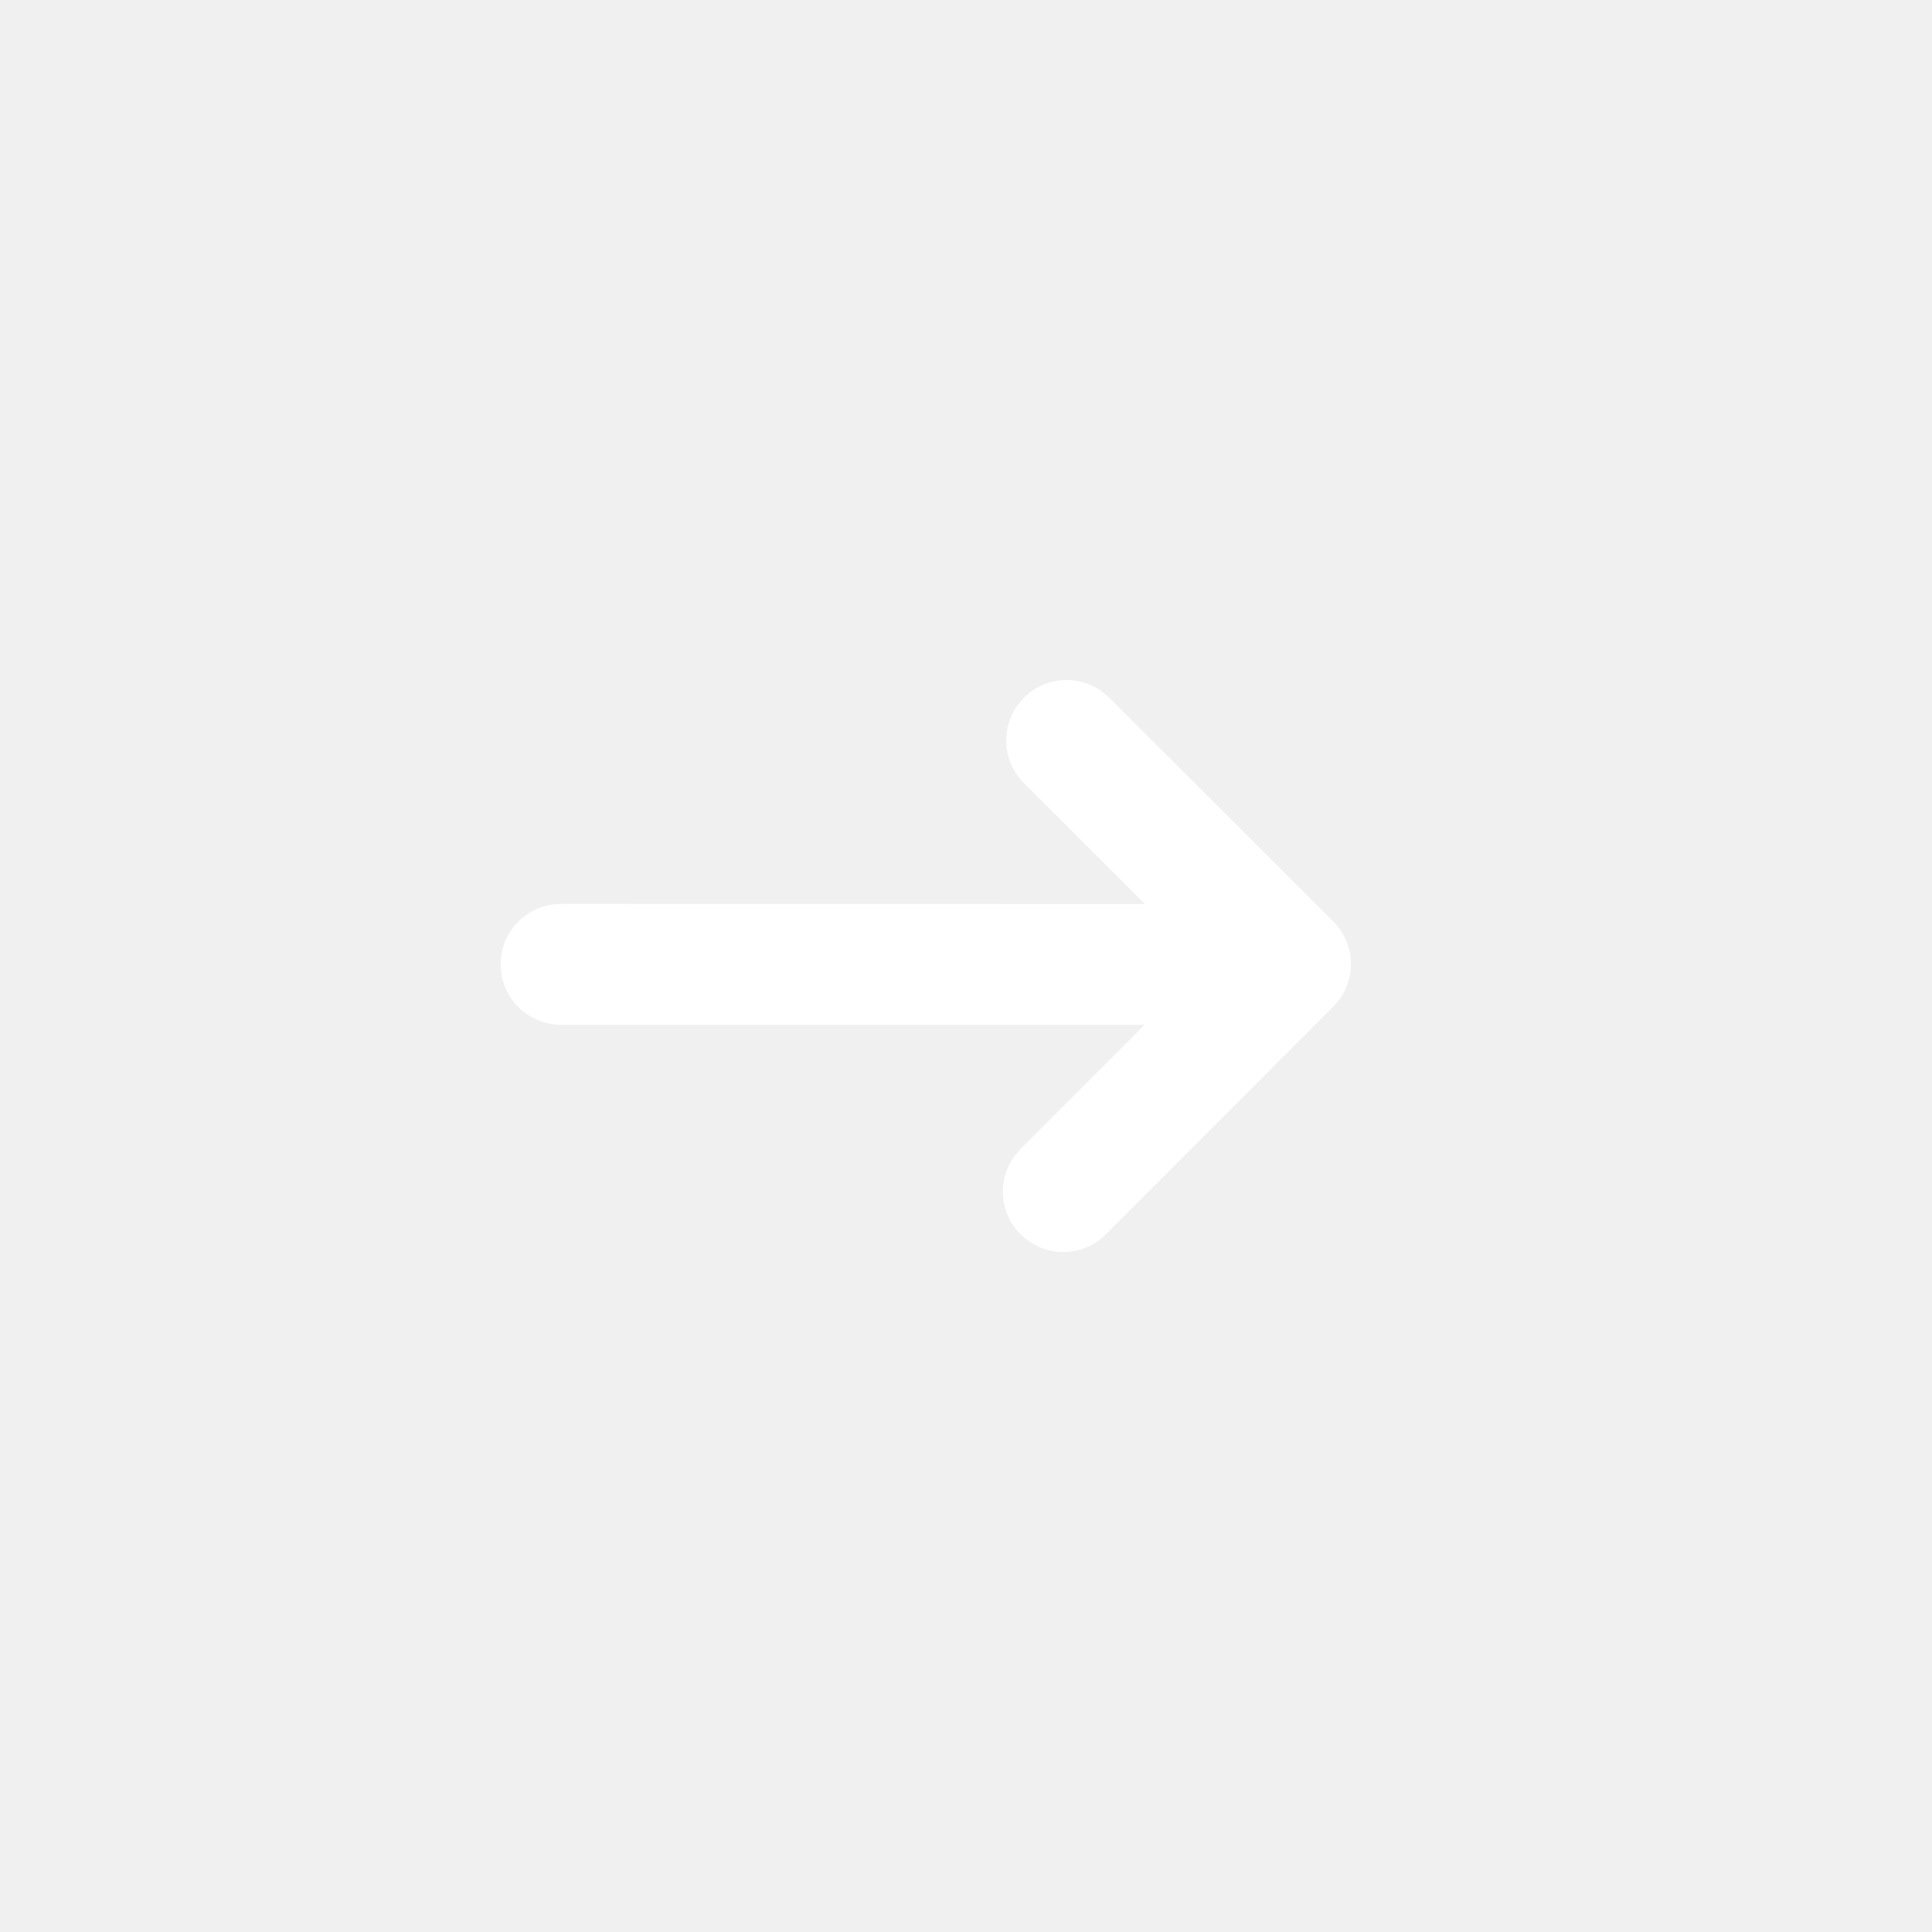
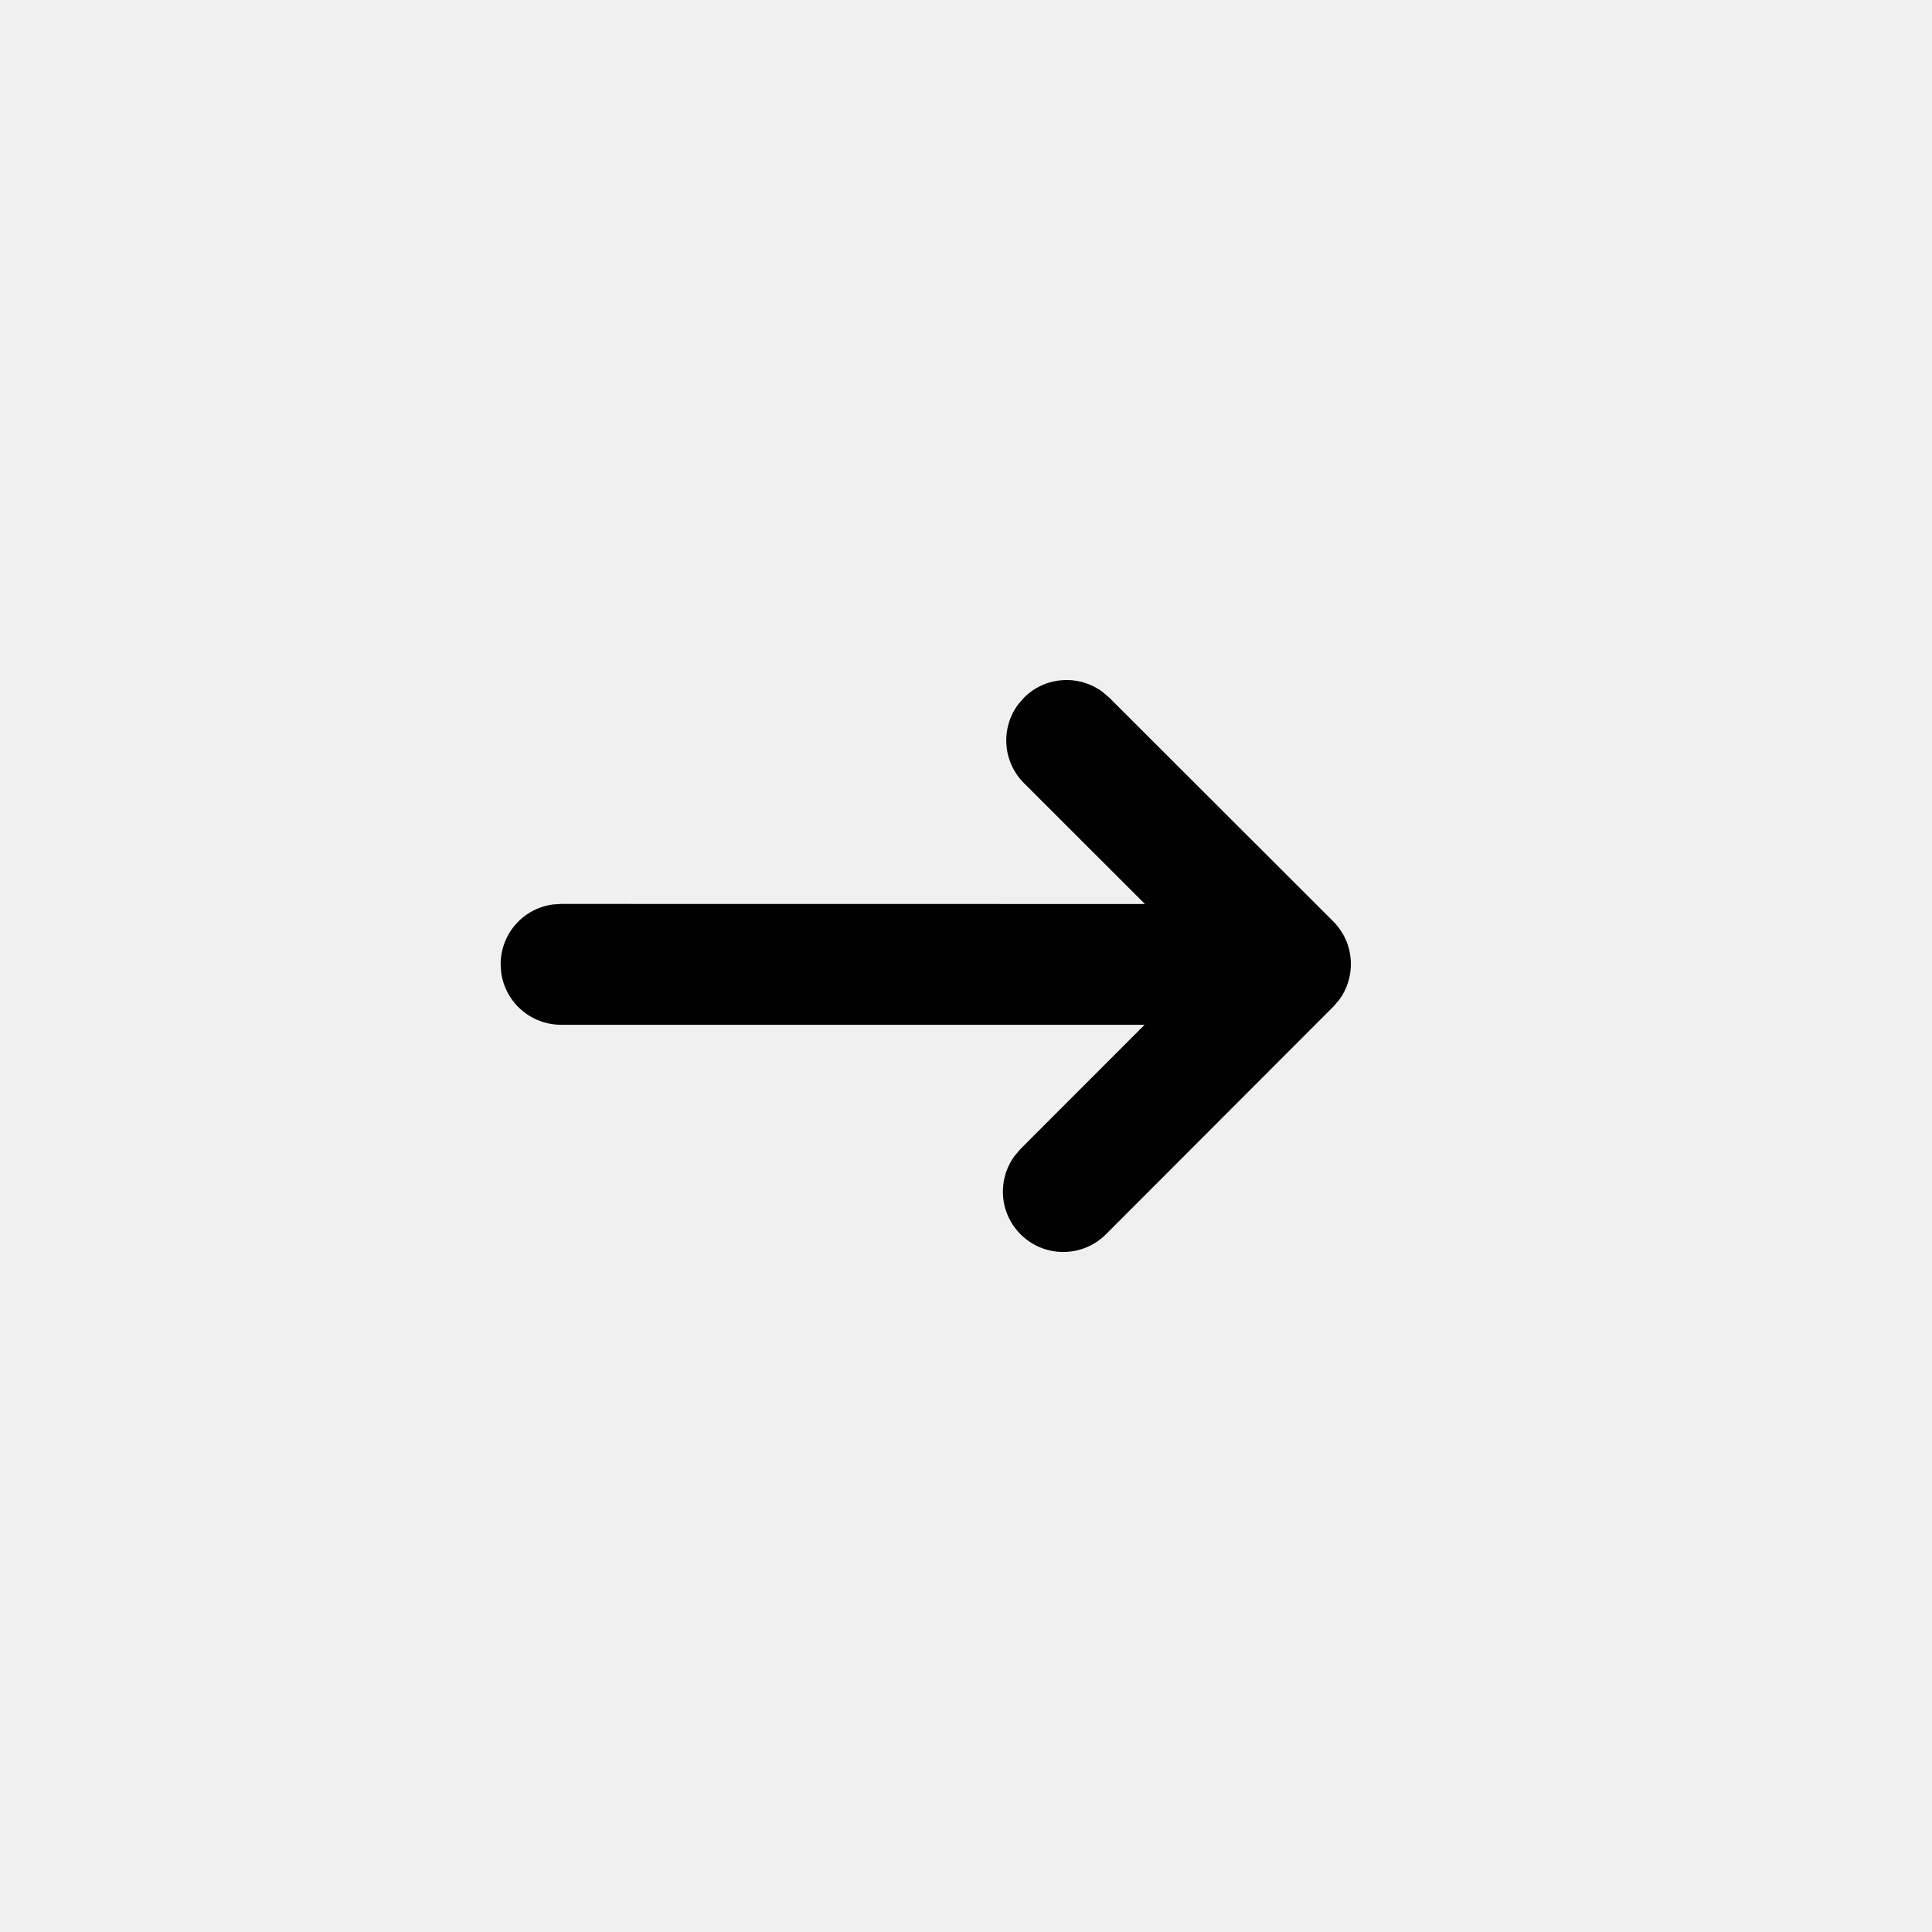
<svg xmlns="http://www.w3.org/2000/svg" id="interface/arrow-right-small" viewBox="0 0 24 24" fill="none">
-   <path d="M6.226 12.08L6.219 11.98C6.219 11.798 6.284 11.623 6.403 11.486C6.522 11.349 6.687 11.26 6.867 11.236L6.969 11.229L14.223 11.23L12.72 9.728C12.593 9.601 12.515 9.432 12.502 9.253C12.489 9.074 12.54 8.896 12.647 8.752L12.719 8.668C12.846 8.54 13.014 8.463 13.194 8.45C13.373 8.436 13.551 8.488 13.696 8.595L13.78 8.667L16.562 11.446C16.689 11.573 16.766 11.741 16.779 11.92C16.793 12.099 16.741 12.277 16.635 12.422L16.562 12.506L13.736 15.335C13.602 15.468 13.423 15.546 13.235 15.552C13.046 15.559 12.862 15.494 12.719 15.371C12.576 15.248 12.484 15.075 12.463 14.888C12.442 14.7 12.492 14.511 12.604 14.359L12.675 14.275L14.219 12.73L6.969 12.73C6.787 12.73 6.612 12.664 6.475 12.544C6.339 12.425 6.25 12.26 6.226 12.08Z" fill="white" />
+   <path d="M6.226 12.08L6.219 11.98C6.219 11.798 6.284 11.623 6.403 11.486C6.522 11.349 6.687 11.26 6.867 11.236L6.969 11.229L14.223 11.23L12.72 9.728C12.593 9.601 12.515 9.432 12.502 9.253C12.489 9.074 12.54 8.896 12.647 8.752L12.719 8.668C12.846 8.54 13.014 8.463 13.194 8.45C13.373 8.436 13.551 8.488 13.696 8.595L13.78 8.667L16.562 11.446C16.689 11.573 16.766 11.741 16.779 11.92C16.793 12.099 16.741 12.277 16.635 12.422L16.562 12.506L13.736 15.335C13.602 15.468 13.423 15.546 13.235 15.552C13.046 15.559 12.862 15.494 12.719 15.371C12.576 15.248 12.484 15.075 12.463 14.888C12.442 14.7 12.492 14.511 12.604 14.359L12.675 14.275L14.219 12.73L6.969 12.73C6.787 12.73 6.612 12.664 6.475 12.544C6.339 12.425 6.25 12.26 6.226 12.08Z" fill="currentColor" />
</svg>
